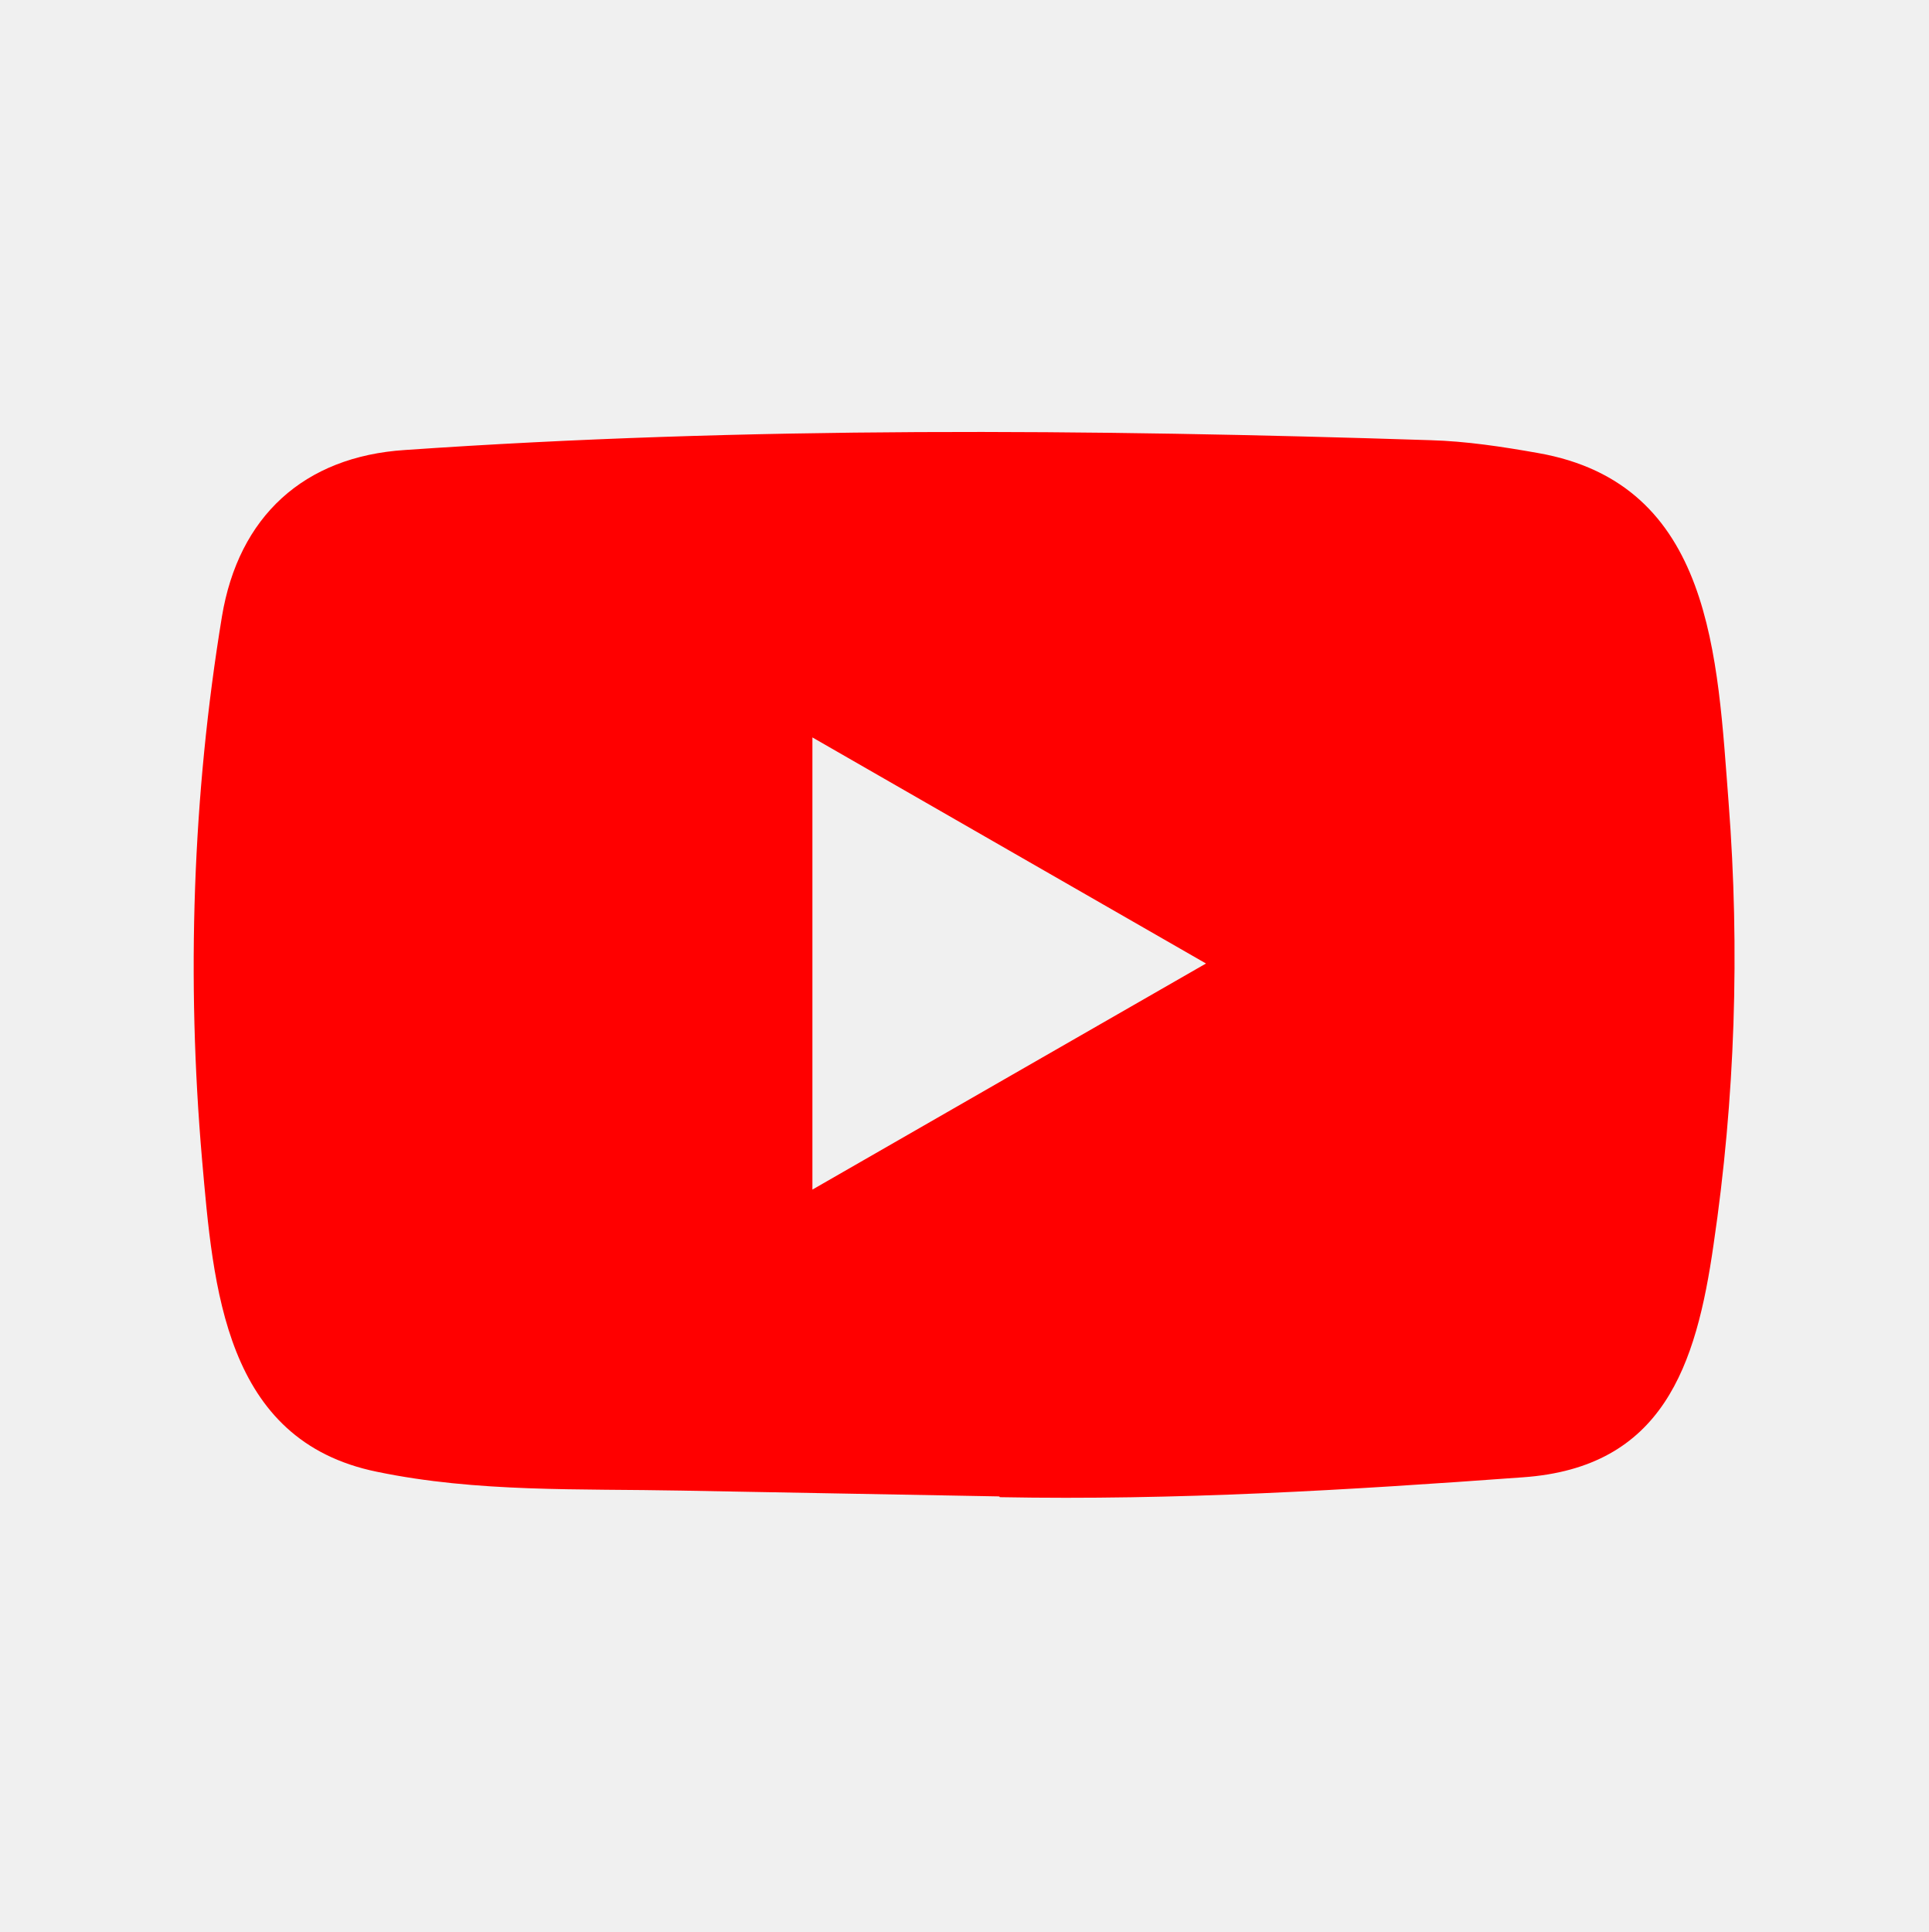
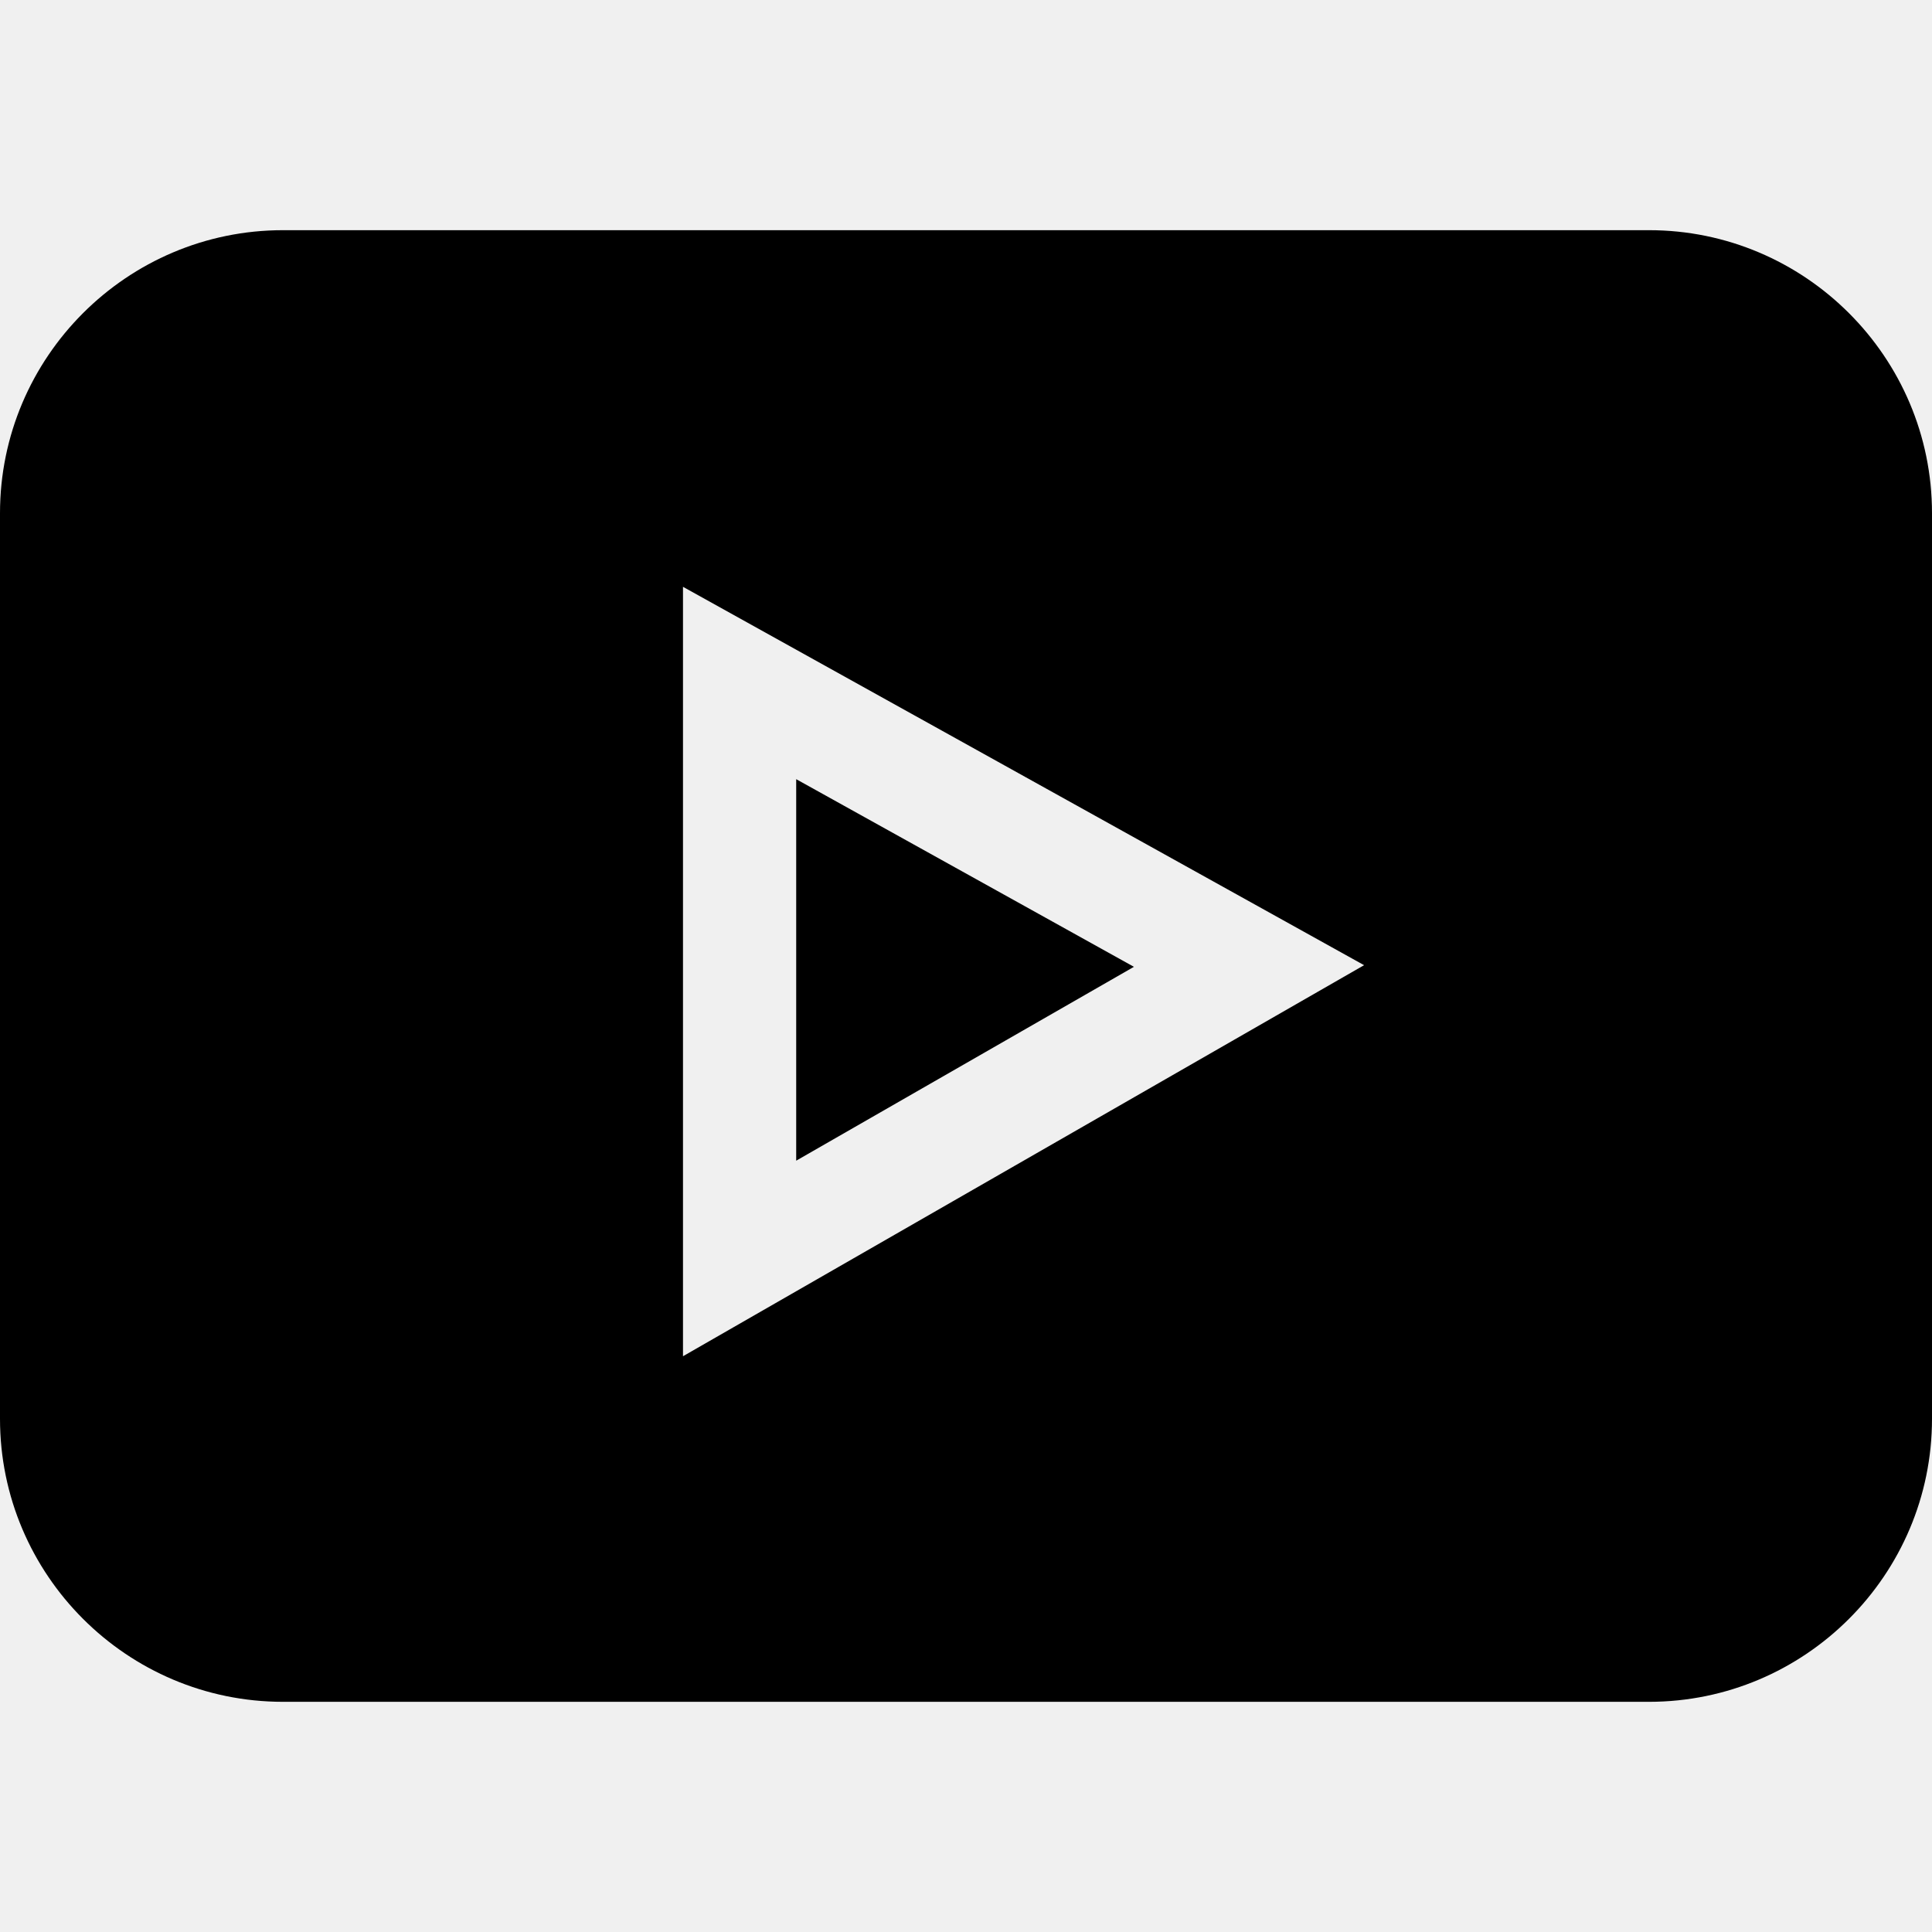
- <svg xmlns="http://www.w3.org/2000/svg" viewBox="0 0 2498 2503" width="2498" height="2503">
-   <style>
- 		tspan { white-space:pre }
- 		.shp0 { display: none;fill: #ffffff } 
- 		.shp1 { fill: none } 
- 		.shp2 { fill: #ff0000 } 
- 	</style>
-   <path id="Layer" class="shp0" d="M0 1864.11L0 1864.22C1.5 1919.72 2 1975.54 11.32 2030.69C21.24 2089.04 35.42 2145.94 62.47 2198.9C99.04 2270.58 149.11 2331.13 212.68 2380.56C258.2 2416.06 307.93 2444.25 362.98 2462.03C443.24 2487.92 526.05 2497.84 610.07 2498.33C662.49 2498.66 714.88 2499.97 767.32 2499.75C1148.14 2498.15 1528.97 2502.5 1909.81 2497.4C1960.34 2496.72 2010.05 2490.55 2059.65 2481.48C2154.71 2464.08 2238.72 2423.48 2310.6 2359.39C2394.37 2284.68 2450.89 2193.23 2476.41 2082.87C2493.1 2010.73 2497.28 1937.55 2497.99 1864.1L2497.99 1849.45C2497.99 1843.77 2495.83 601.54 2495.63 585.12C2495.08 540.02 2491.75 495.25 2483.3 450.87C2473.01 396.79 2458.48 344.09 2432.59 295.17C2405.24 243.47 2370.99 197 2328.59 156.38C2263.7 94.15 2188.81 50.15 2101.59 26.87C2022.85 5.87 1942.52 1.19 1861.59 1.27C1861.53 1.18 1861.47 1.08 1861.41 0.99C1861.36 0.89 1861.32 0.79 1861.28 0.68C1861.24 0.58 1861.21 0.47 1861.19 0.36C1861.16 0.25 1861.15 0.14 1861.14 0.03L636.4 0.03C636.4 0.45 636.4 0.86 636.33 1.27C590.4 2.11 544.41 1.76 498.72 7.43C448.67 13.65 399.09 23.02 351.72 40.52C277.1 68.12 212.26 111.11 156.88 168.52C94.13 233.52 49.88 308.74 26.44 396.31C5.49 474.44 0.93 554.12 0.82 634.37" />
-   <path id="Layer" class="shp1" d="M0 0.79L2498 0.79L2498 2498.79L0 2498.79L0 0.79Z" />
-   <path id="Layer" fill-rule="evenodd" class="shp2" d="M1293.24 1938.65L883.7 1931.16C751.1 1928.55 618.17 1933.76 488.17 1906.72C290.41 1866.32 276.4 1668.23 261.74 1502.07C241.54 1268.47 249.36 1030.63 287.48 798.98C309 669 393.69 591.44 524.66 583C966.78 552.37 1411.84 556 1852.98 570.29C1899.57 571.6 1946.48 578.76 1992.42 586.91C2219.19 626.66 2224.72 851.14 2239.42 1040.11C2254.08 1231.03 2247.89 1422.93 2219.87 1612.55C2197.39 1769.55 2154.38 1901.21 1972.87 1913.92C1745.45 1930.54 1523.25 1943.92 1295.19 1939.66C1295.2 1938.65 1293.89 1938.65 1293.24 1938.65ZM1052.47 1541.17C1223.85 1442.77 1391.96 1346.01 1562.36 1248.27C1390.66 1149.87 1222.87 1053.11 1052.47 955.37L1052.47 1541.17Z" />
+ <svg xmlns="http://www.w3.org/2000/svg" viewBox="0 -61 512 512">
+   <path d="m437 0h-362c-41.352 0-75 33.648-75 75v240c0 41.352 33.648 75 75 75h362c41.352 0 75-33.648 75-75v-240c0-41.352-33.648-75-75-75zm-256 298.418v-203.906l180.496 100.27zm0 0" />
+   <path d="m211 145.488v101.105l89.504-51.375zm0 0" />
</svg>
